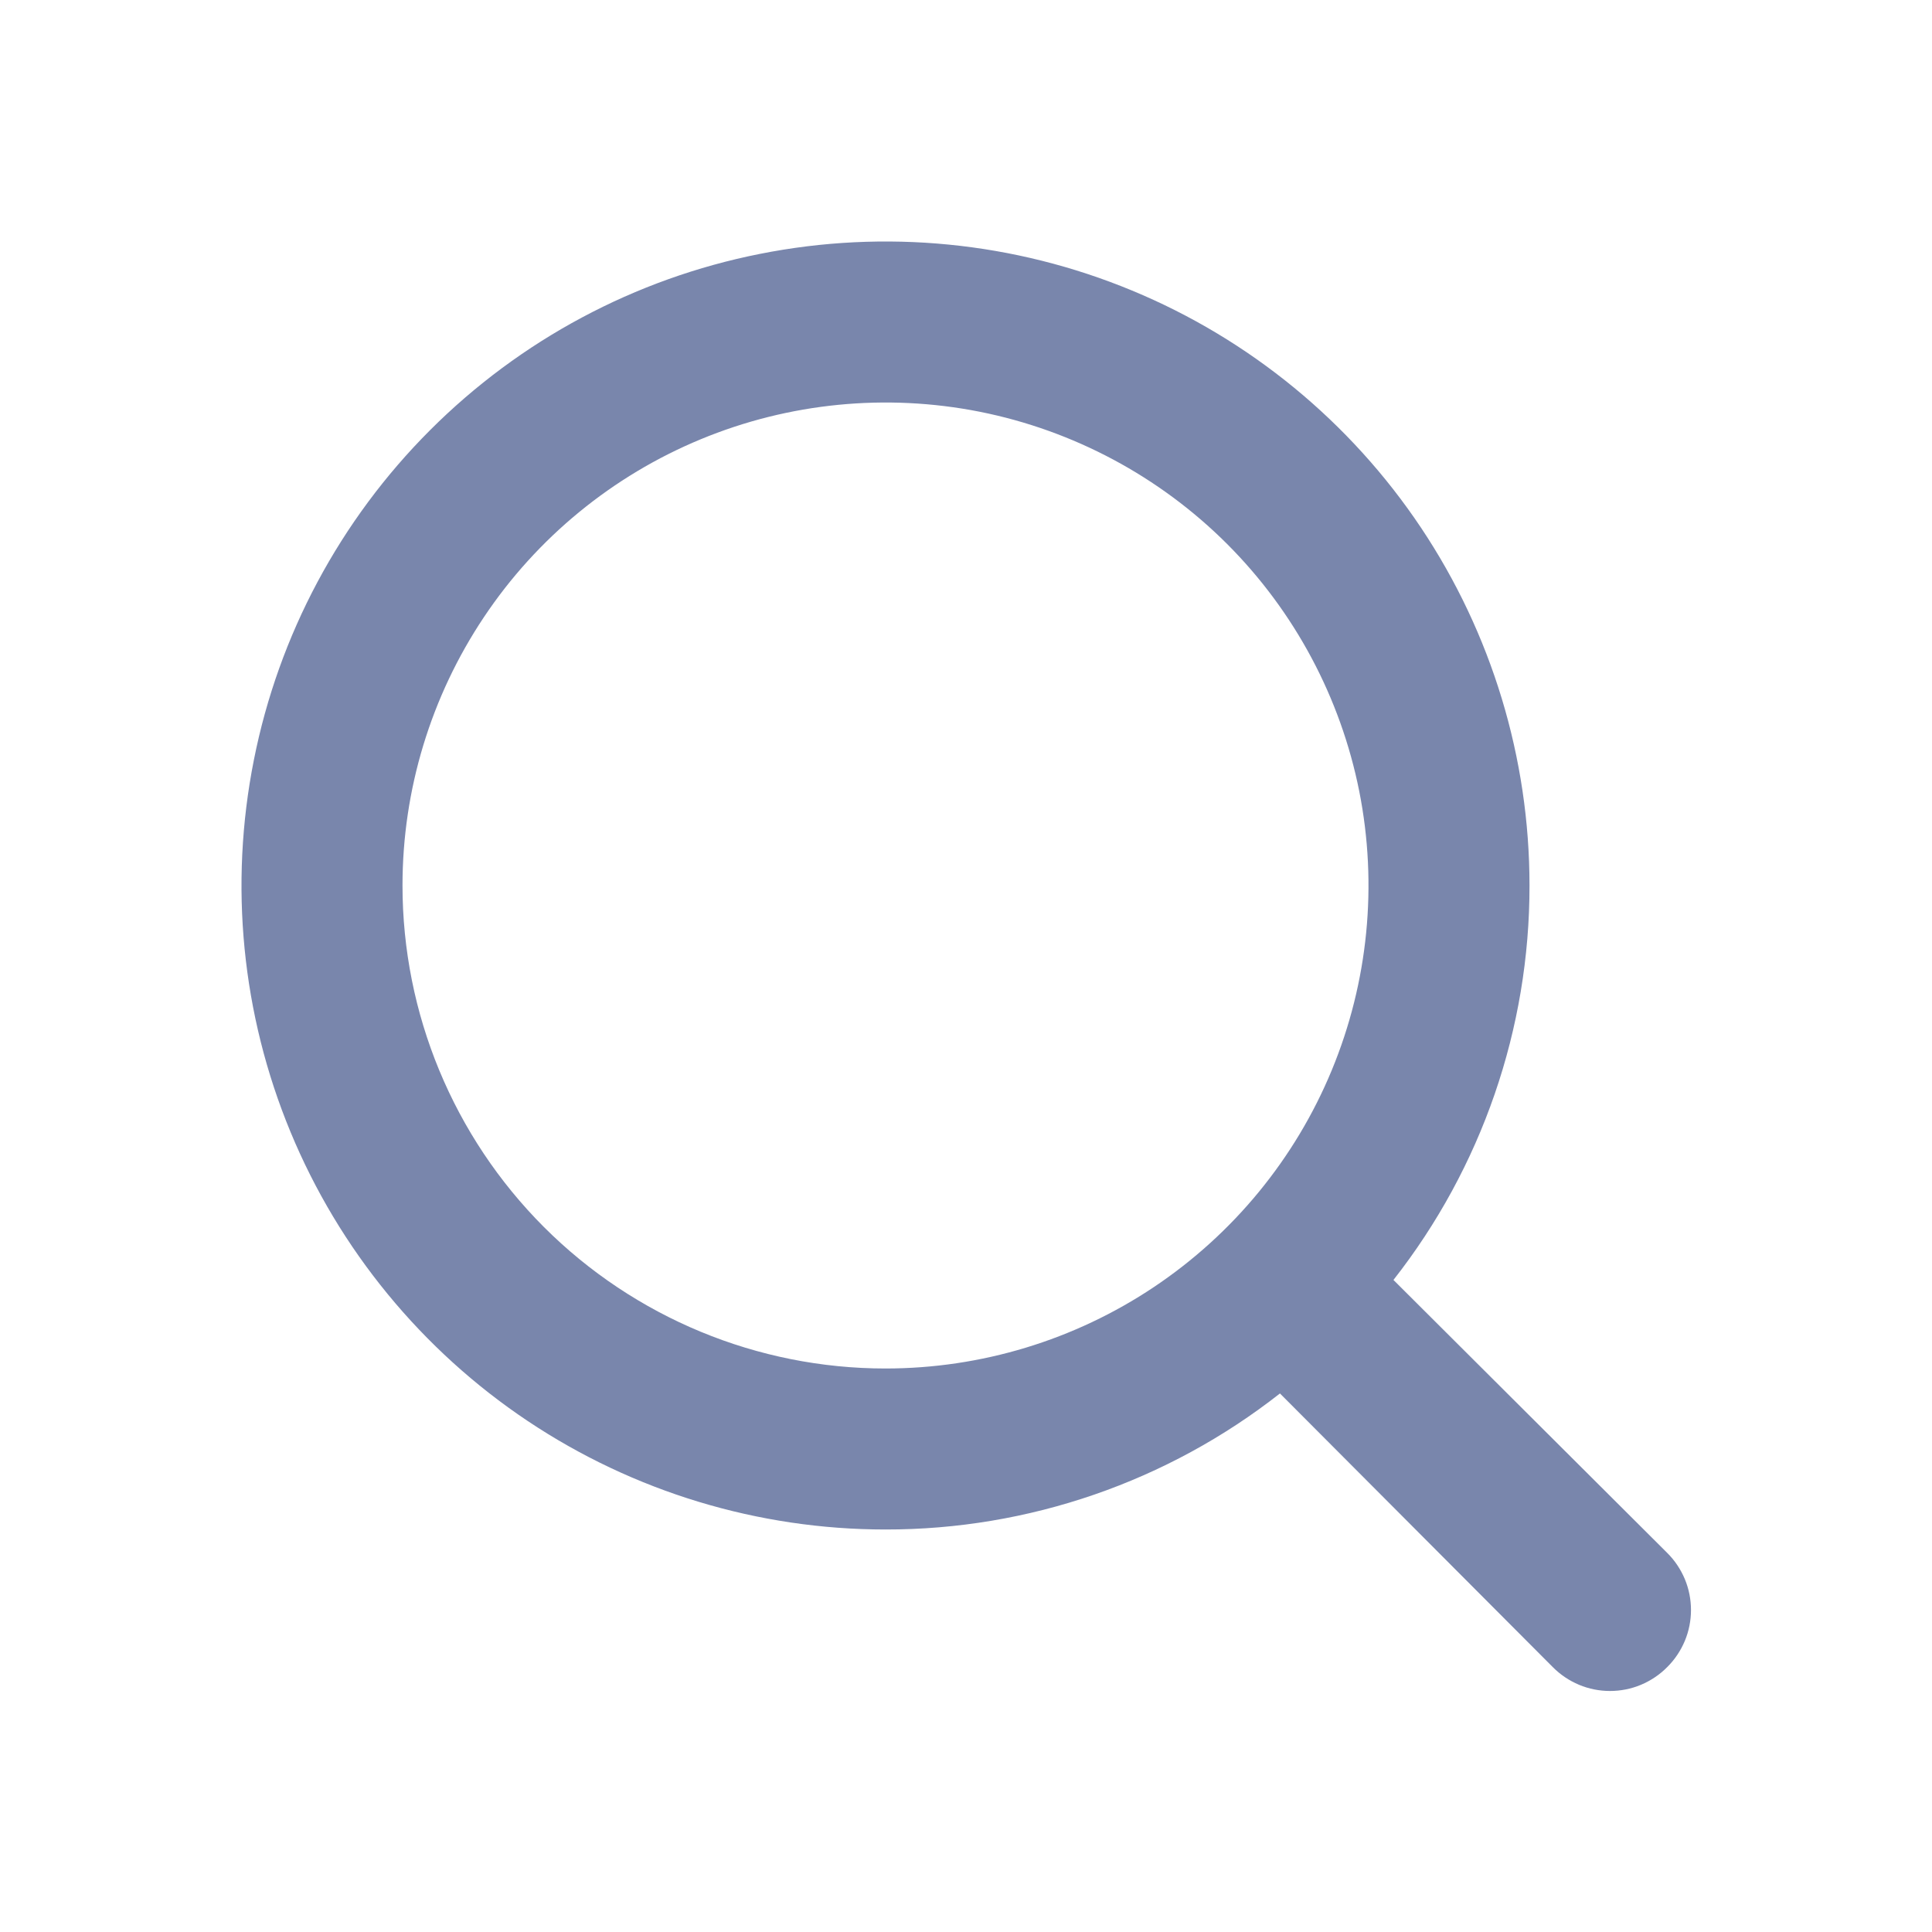
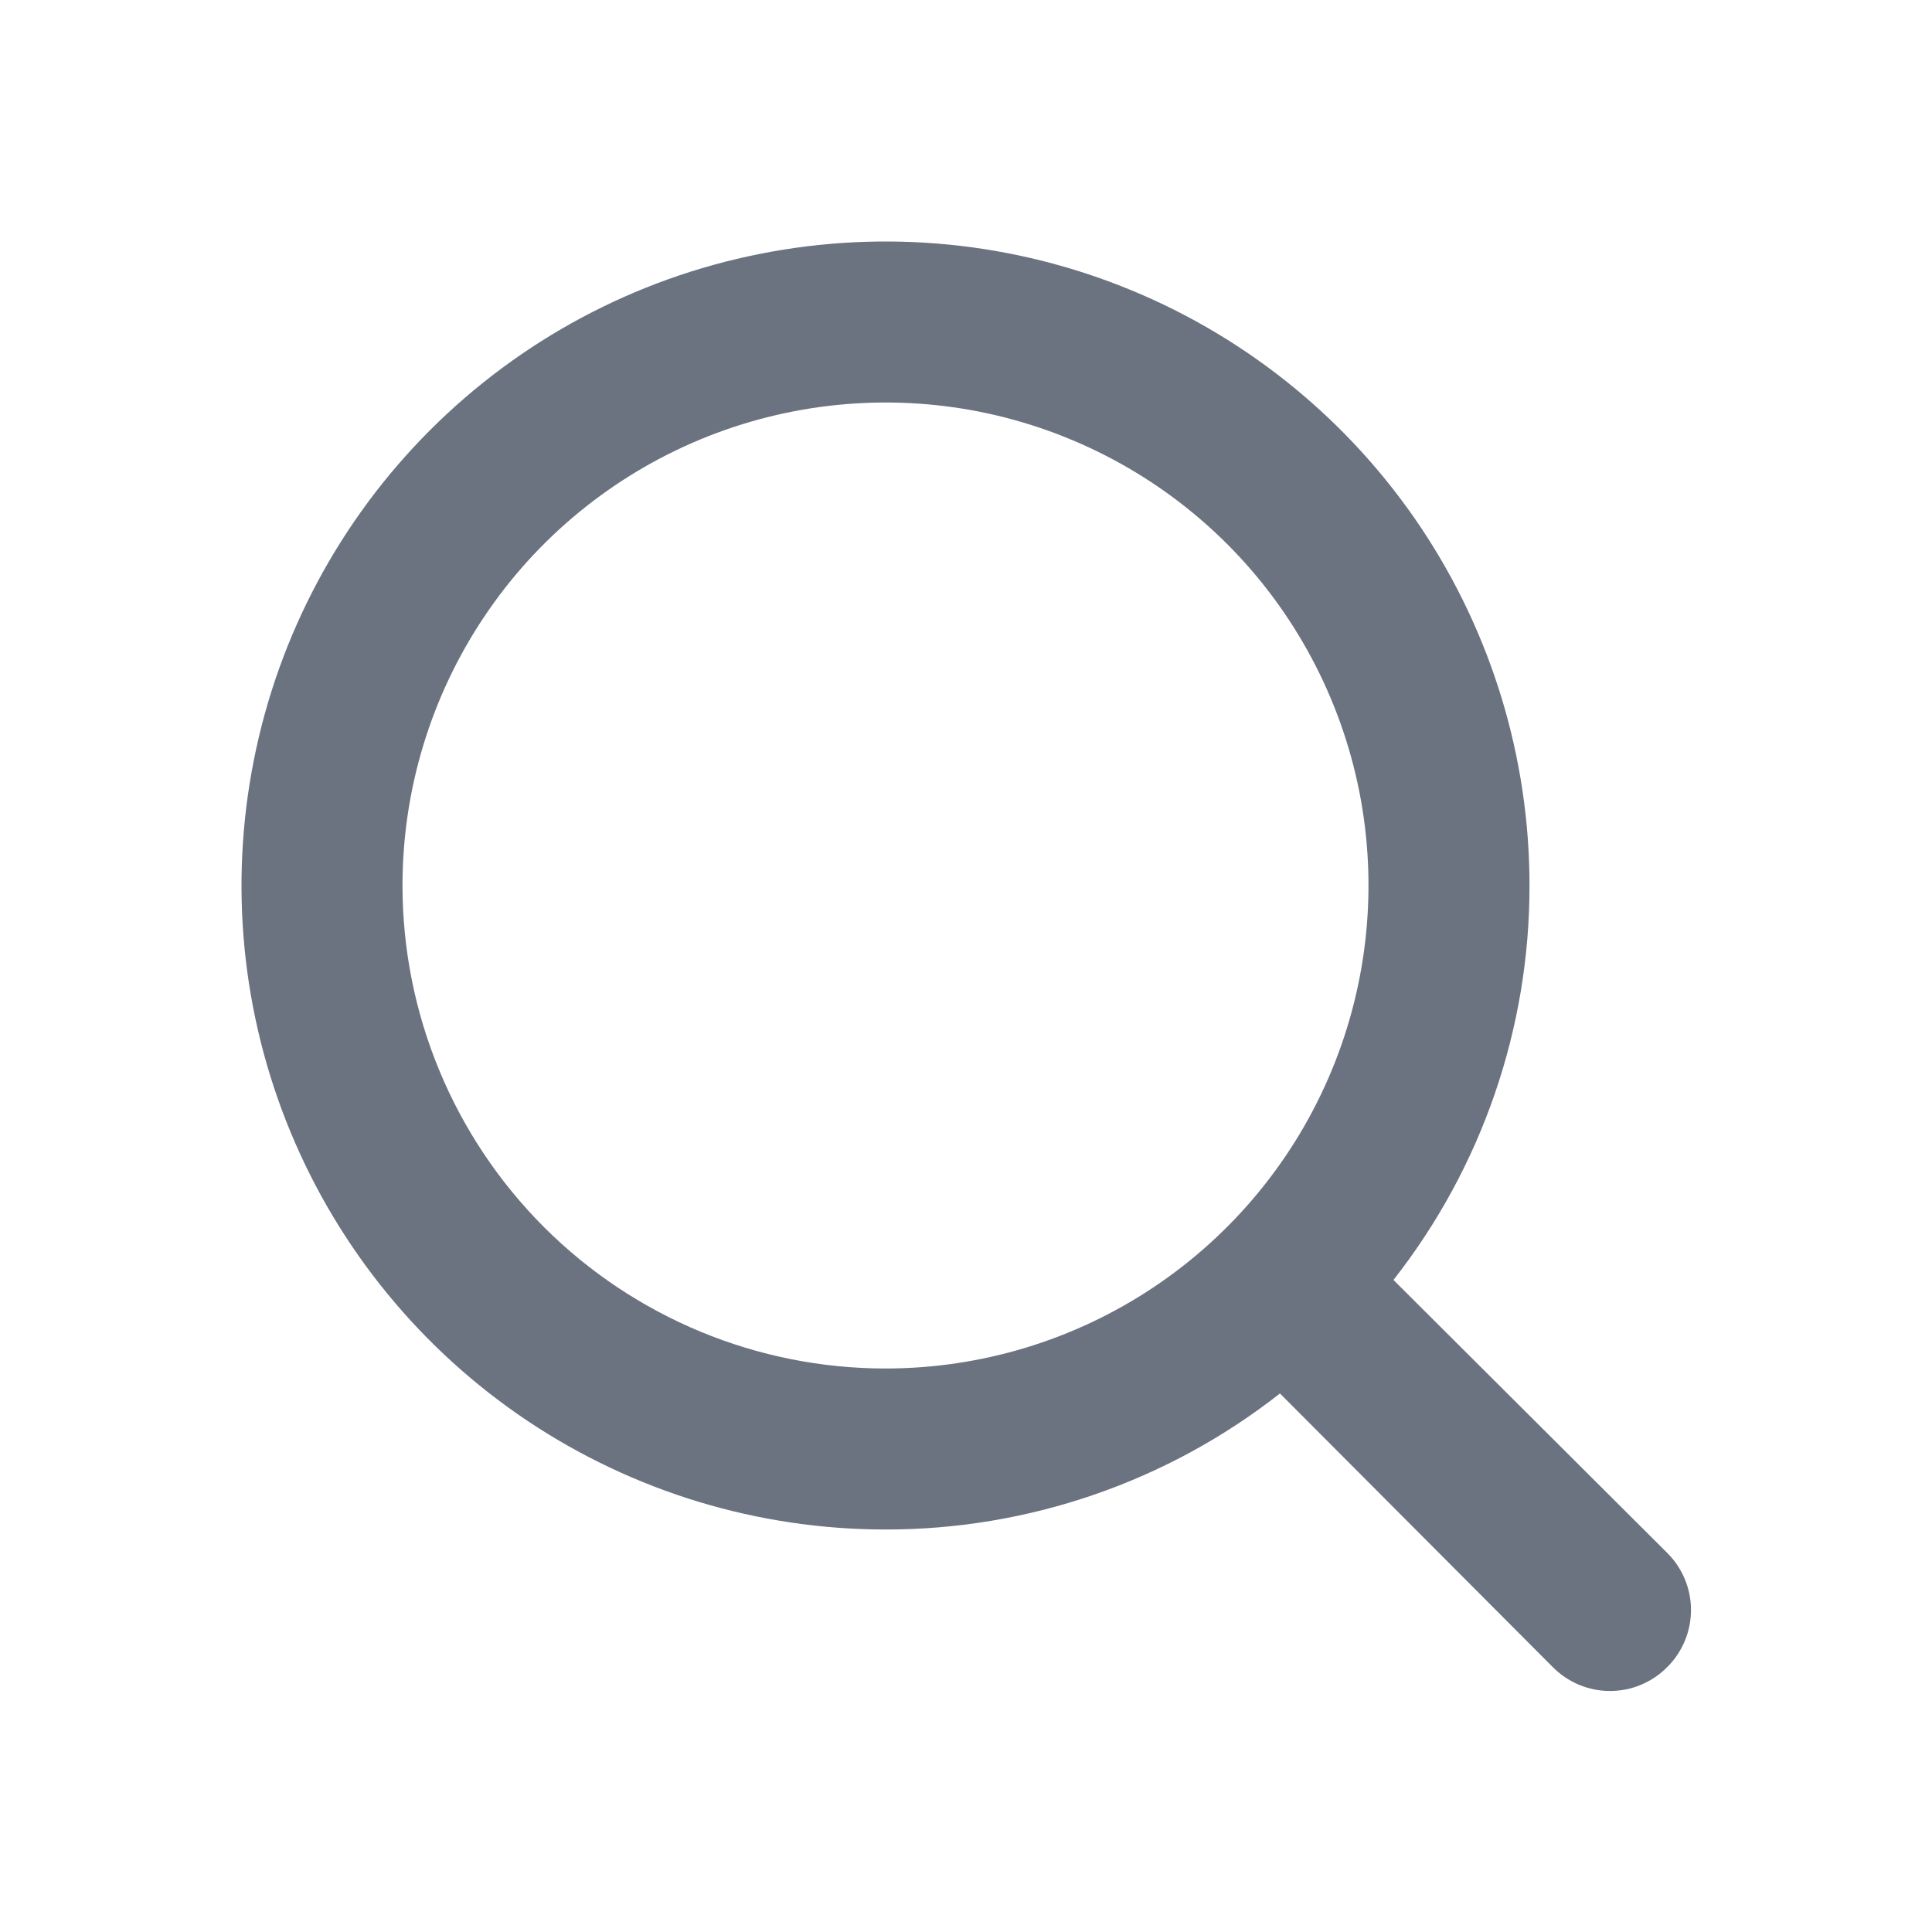
<svg xmlns="http://www.w3.org/2000/svg" width="24" height="24" viewBox="0 0 24 24" fill="none">
-   <path d="M20.71 19.29L17.31 15.9C18.407 14.502 19.002 12.777 19 11C19 9.418 18.531 7.871 17.652 6.555C16.773 5.24 15.523 4.214 14.062 3.609C12.6 3.003 10.991 2.845 9.439 3.154C7.887 3.462 6.462 4.224 5.343 5.343C4.224 6.462 3.462 7.887 3.154 9.439C2.845 10.991 3.003 12.6 3.609 14.062C4.214 15.523 5.24 16.773 6.555 17.652C7.871 18.531 9.418 19 11 19C12.777 19.002 14.502 18.407 15.9 17.31L19.29 20.71C19.383 20.804 19.494 20.878 19.615 20.929C19.737 20.98 19.868 21.006 20 21.006C20.132 21.006 20.263 20.98 20.385 20.929C20.506 20.878 20.617 20.804 20.71 20.71C20.804 20.617 20.878 20.506 20.929 20.385C20.98 20.263 21.006 20.132 21.006 20C21.006 19.868 20.98 19.737 20.929 19.615C20.878 19.494 20.804 19.383 20.71 19.29ZM5 11C5 9.813 5.352 8.653 6.011 7.667C6.67 6.68 7.608 5.911 8.704 5.457C9.8 5.003 11.007 4.884 12.171 5.115C13.334 5.347 14.403 5.918 15.243 6.757C16.082 7.596 16.653 8.666 16.885 9.829C17.116 10.993 16.997 12.2 16.543 13.296C16.089 14.393 15.32 15.329 14.333 15.989C13.347 16.648 12.187 17 11 17C9.409 17 7.883 16.368 6.757 15.243C5.632 14.117 5 12.591 5 11Z" fill="#7986AC" />
+   <path d="M20.71 19.29L17.31 15.9C18.407 14.502 19.002 12.777 19 11C19 9.418 18.531 7.871 17.652 6.555C16.773 5.24 15.523 4.214 14.062 3.609C12.6 3.003 10.991 2.845 9.439 3.154C7.887 3.462 6.462 4.224 5.343 5.343C4.224 6.462 3.462 7.887 3.154 9.439C2.845 10.991 3.003 12.6 3.609 14.062C4.214 15.523 5.24 16.773 6.555 17.652C7.871 18.531 9.418 19 11 19C12.777 19.002 14.502 18.407 15.9 17.31L19.29 20.71C19.383 20.804 19.494 20.878 19.615 20.929C19.737 20.98 19.868 21.006 20 21.006C20.132 21.006 20.263 20.98 20.385 20.929C20.506 20.878 20.617 20.804 20.71 20.71C20.804 20.617 20.878 20.506 20.929 20.385C20.98 20.263 21.006 20.132 21.006 20C21.006 19.868 20.98 19.737 20.929 19.615C20.878 19.494 20.804 19.383 20.71 19.29ZM5 11C5 9.813 5.352 8.653 6.011 7.667C6.67 6.68 7.608 5.911 8.704 5.457C9.8 5.003 11.007 4.884 12.171 5.115C13.334 5.347 14.403 5.918 15.243 6.757C16.082 7.596 16.653 8.666 16.885 9.829C17.116 10.993 16.997 12.2 16.543 13.296C16.089 14.393 15.32 15.329 14.333 15.989C13.347 16.648 12.187 17 11 17C9.409 17 7.883 16.368 6.757 15.243C5.632 14.117 5 12.591 5 11Z" fill="#6B7280" />
</svg>
